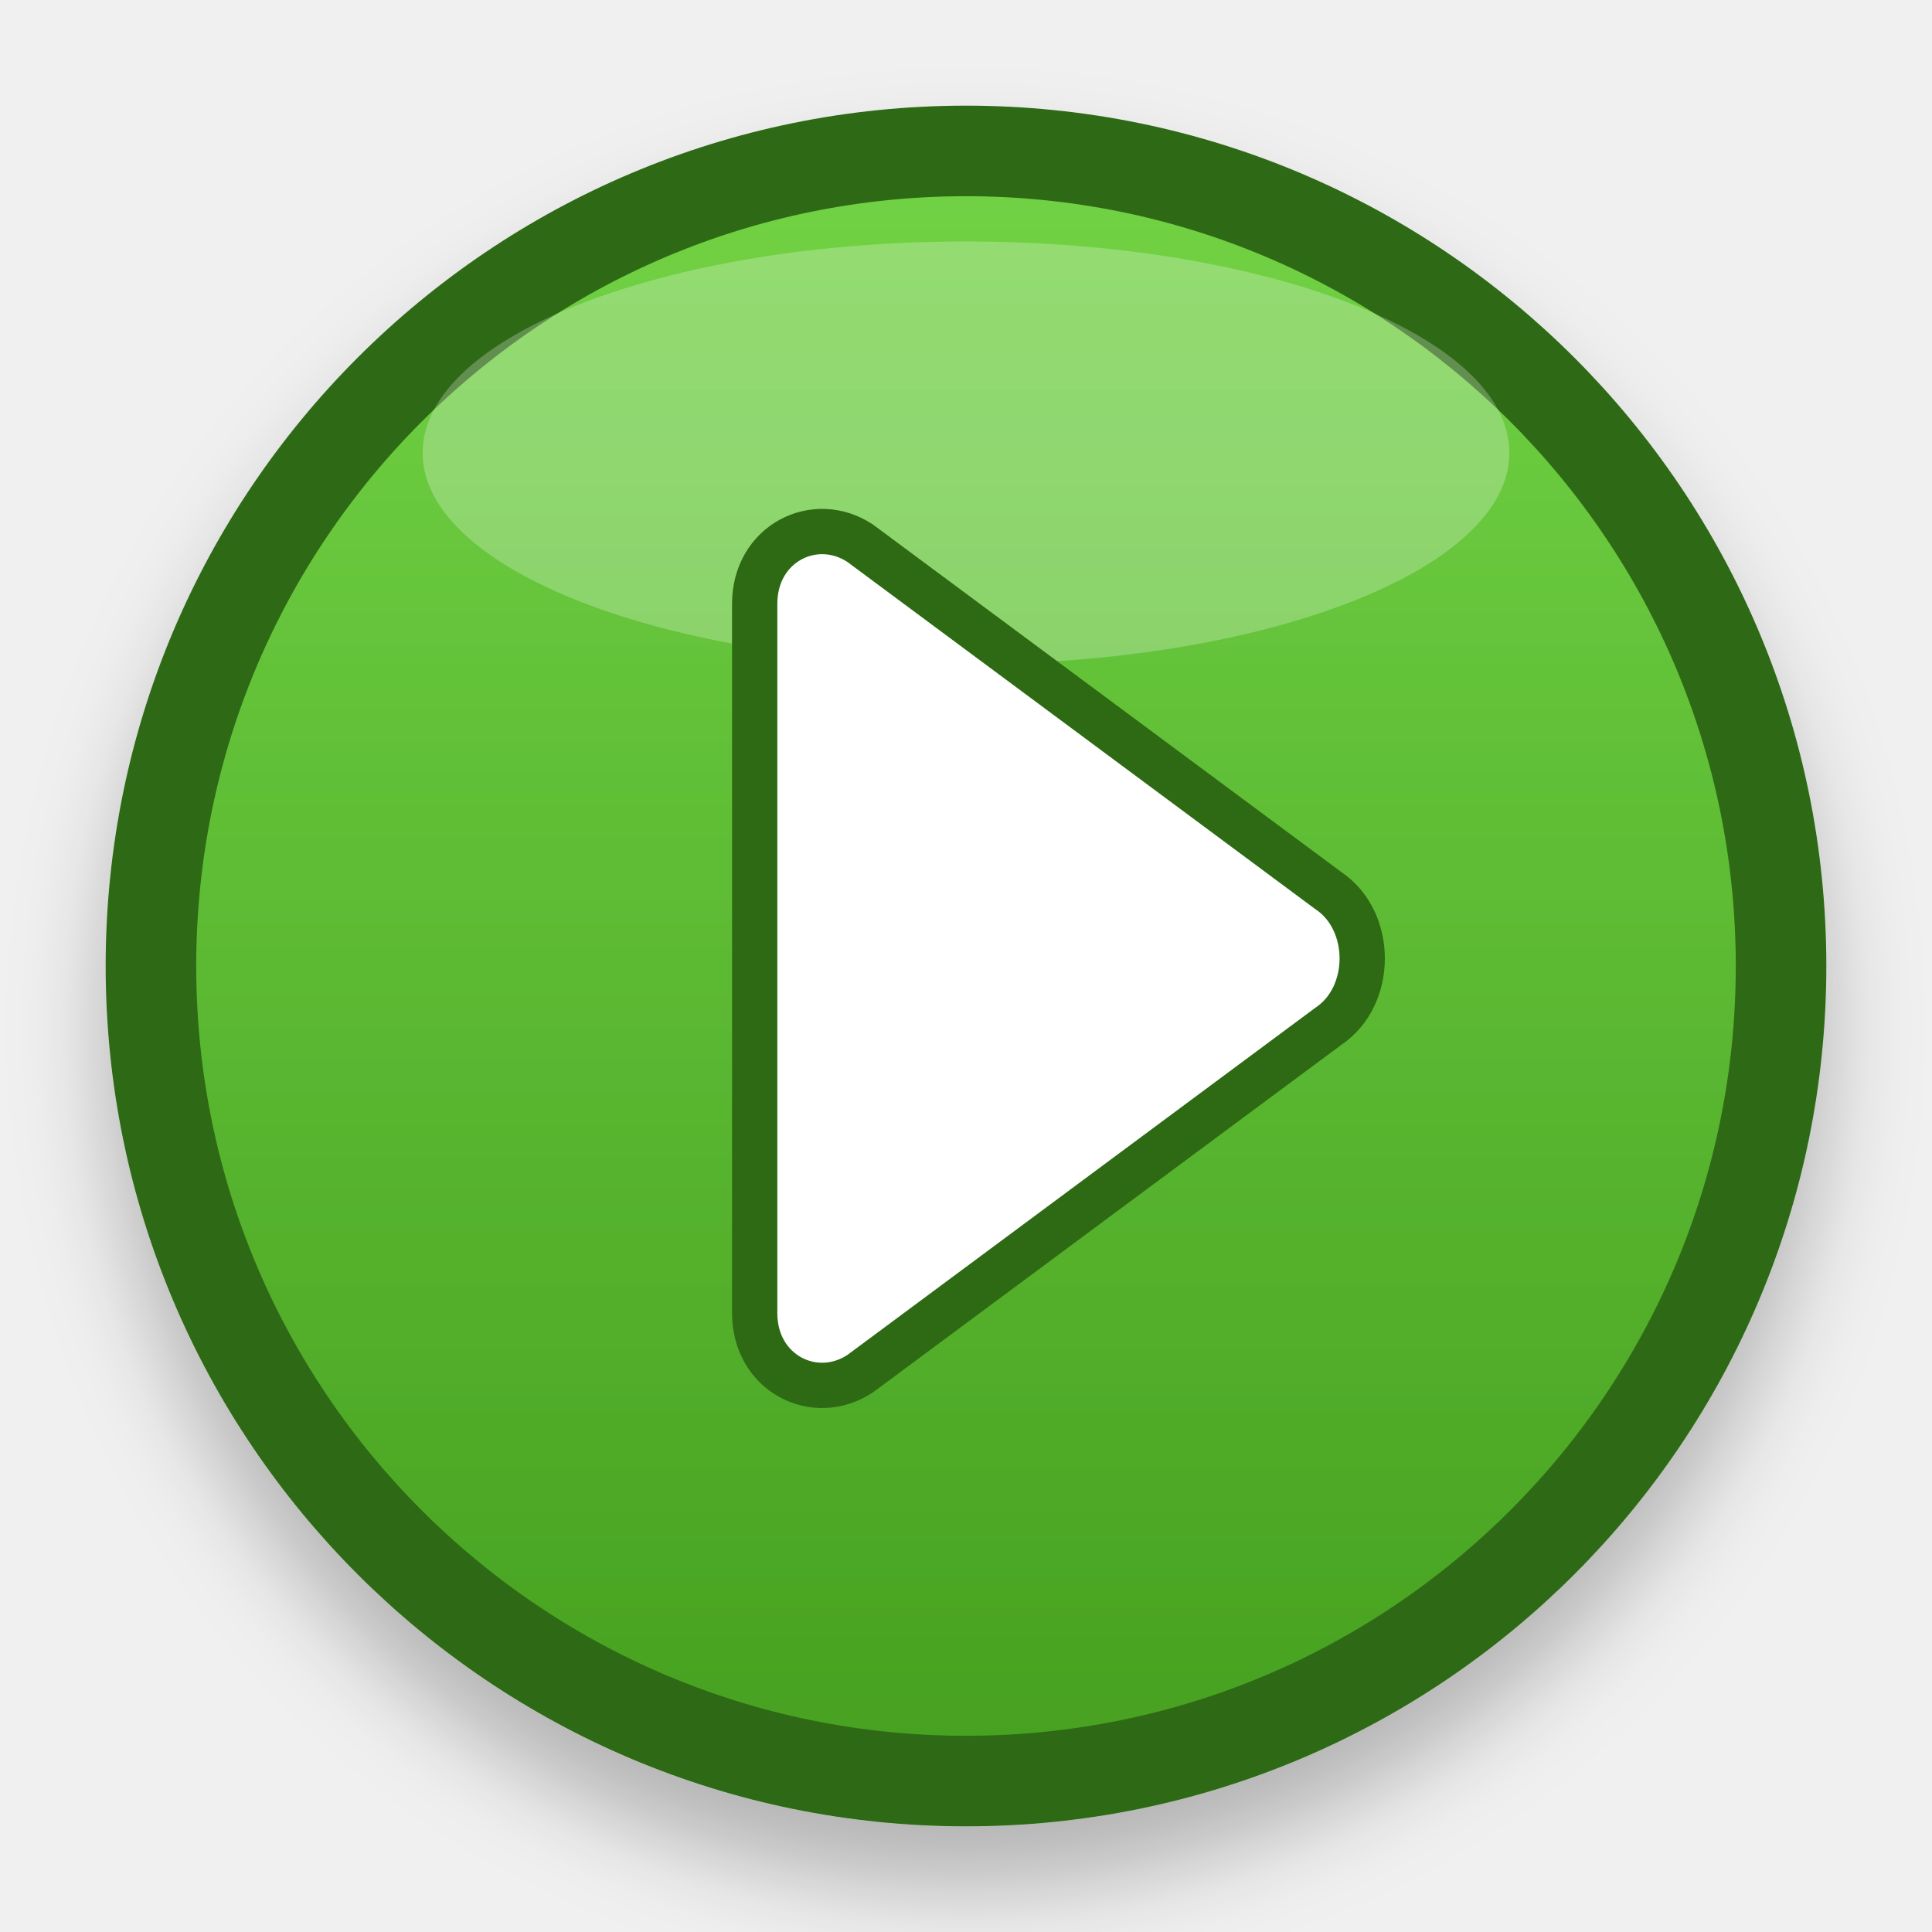
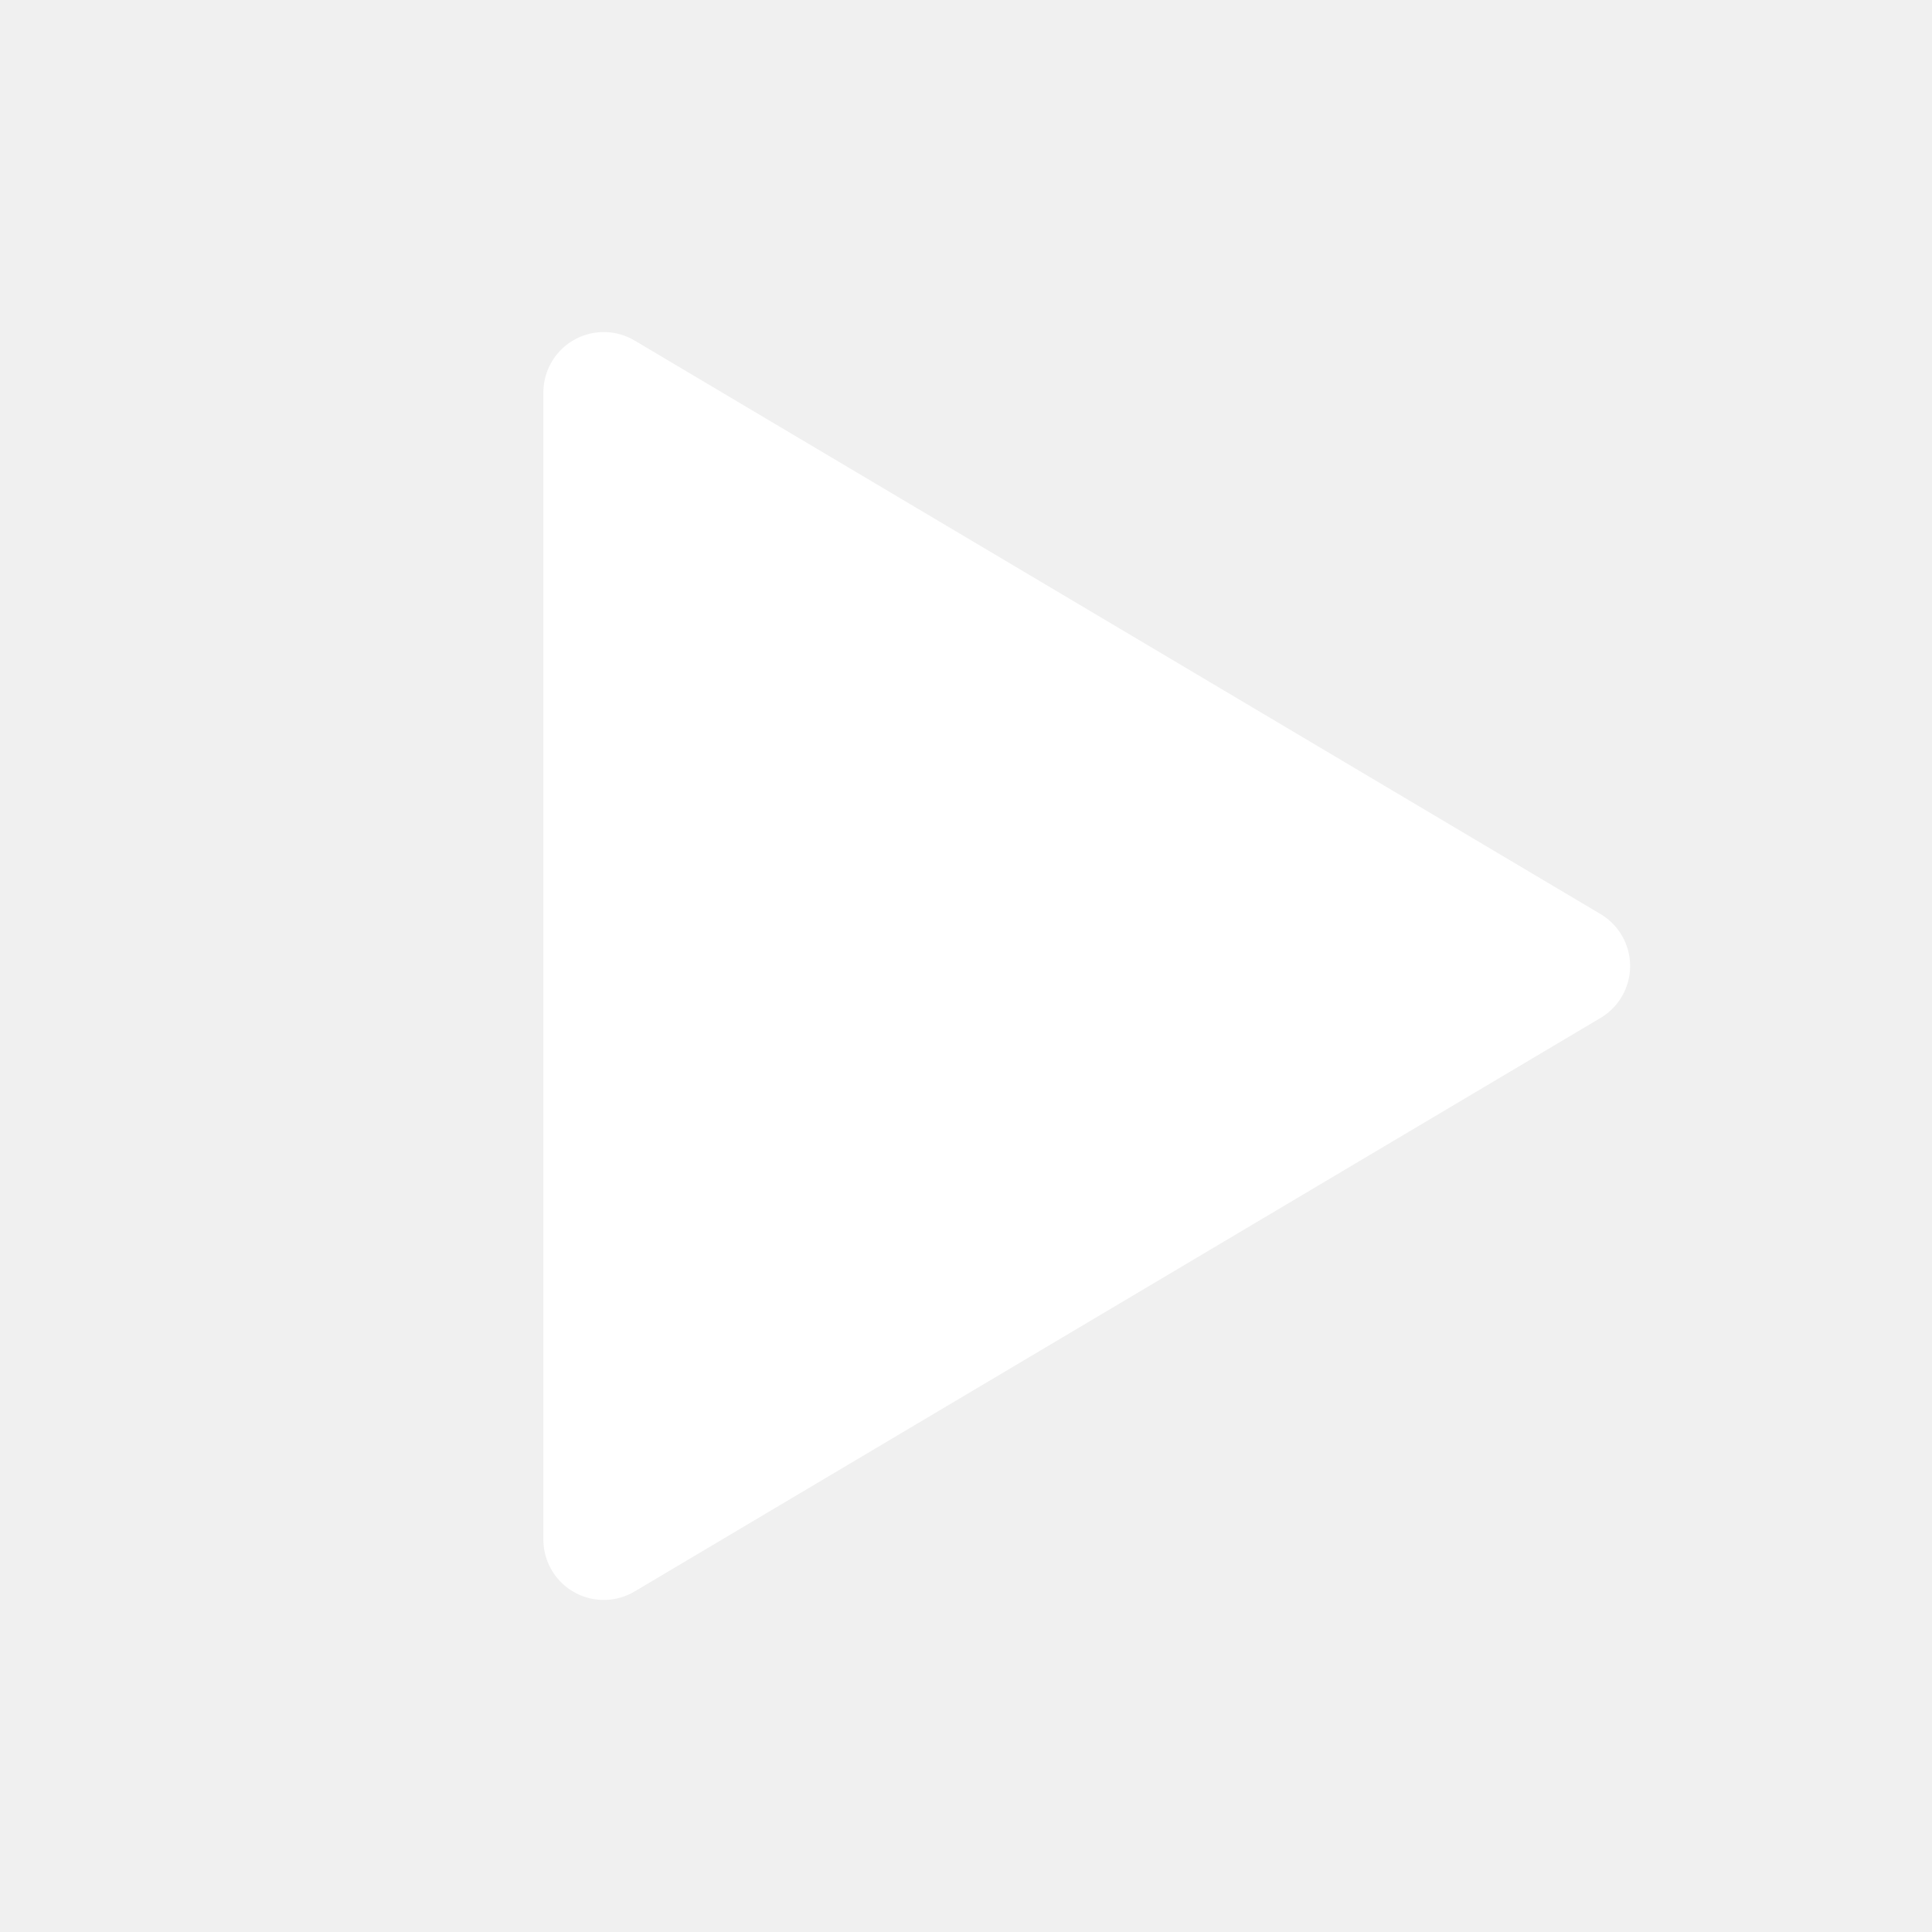
- <svg xmlns="http://www.w3.org/2000/svg" viewBox="0 0 128 128" width="128" height="128">
-   <defs>
-     <linearGradient id="bg_green" x1="0" y1="0" x2="0" y2="1">
-       <stop offset="0%" stop-color="#72d345" />
-       <stop offset="100%" stop-color="#46a020" />
-     </linearGradient>
-     <filter id="shadow" x="-20%" y="-20%" width="140%" height="140%">
-       <feDropShadow dx="0" dy="4" stdDeviation="3" flood-color="#000000" flood-opacity="0.25" />
-     </filter>
-   </defs>
-   <circle cx="64" cy="64" r="54" fill="url(#bg_green)" stroke="#2d6a13" stroke-width="6" filter="url(#shadow)" />
-   <ellipse cx="64" cy="30" rx="36" ry="14" fill="#ffffff" fill-opacity="0.25" />
-   <path d="M50 40 C50 36 54 34 57 36 L88 59 C91 61 91 66 88 68 L57 91 C54 93 50 91 50 87 Z" fill="#ffffff" stroke="#2d6a13" stroke-width="3" stroke-linejoin="round" />
+ <svg xmlns="http://www.w3.org/2000/svg" viewBox="0 0 64 64" width="64" height="64">
+   <polygon points="20,13 52,32 20,51" fill="#ffffff" stroke="#ffffff" stroke-width="4" stroke-linejoin="round" />
</svg>
